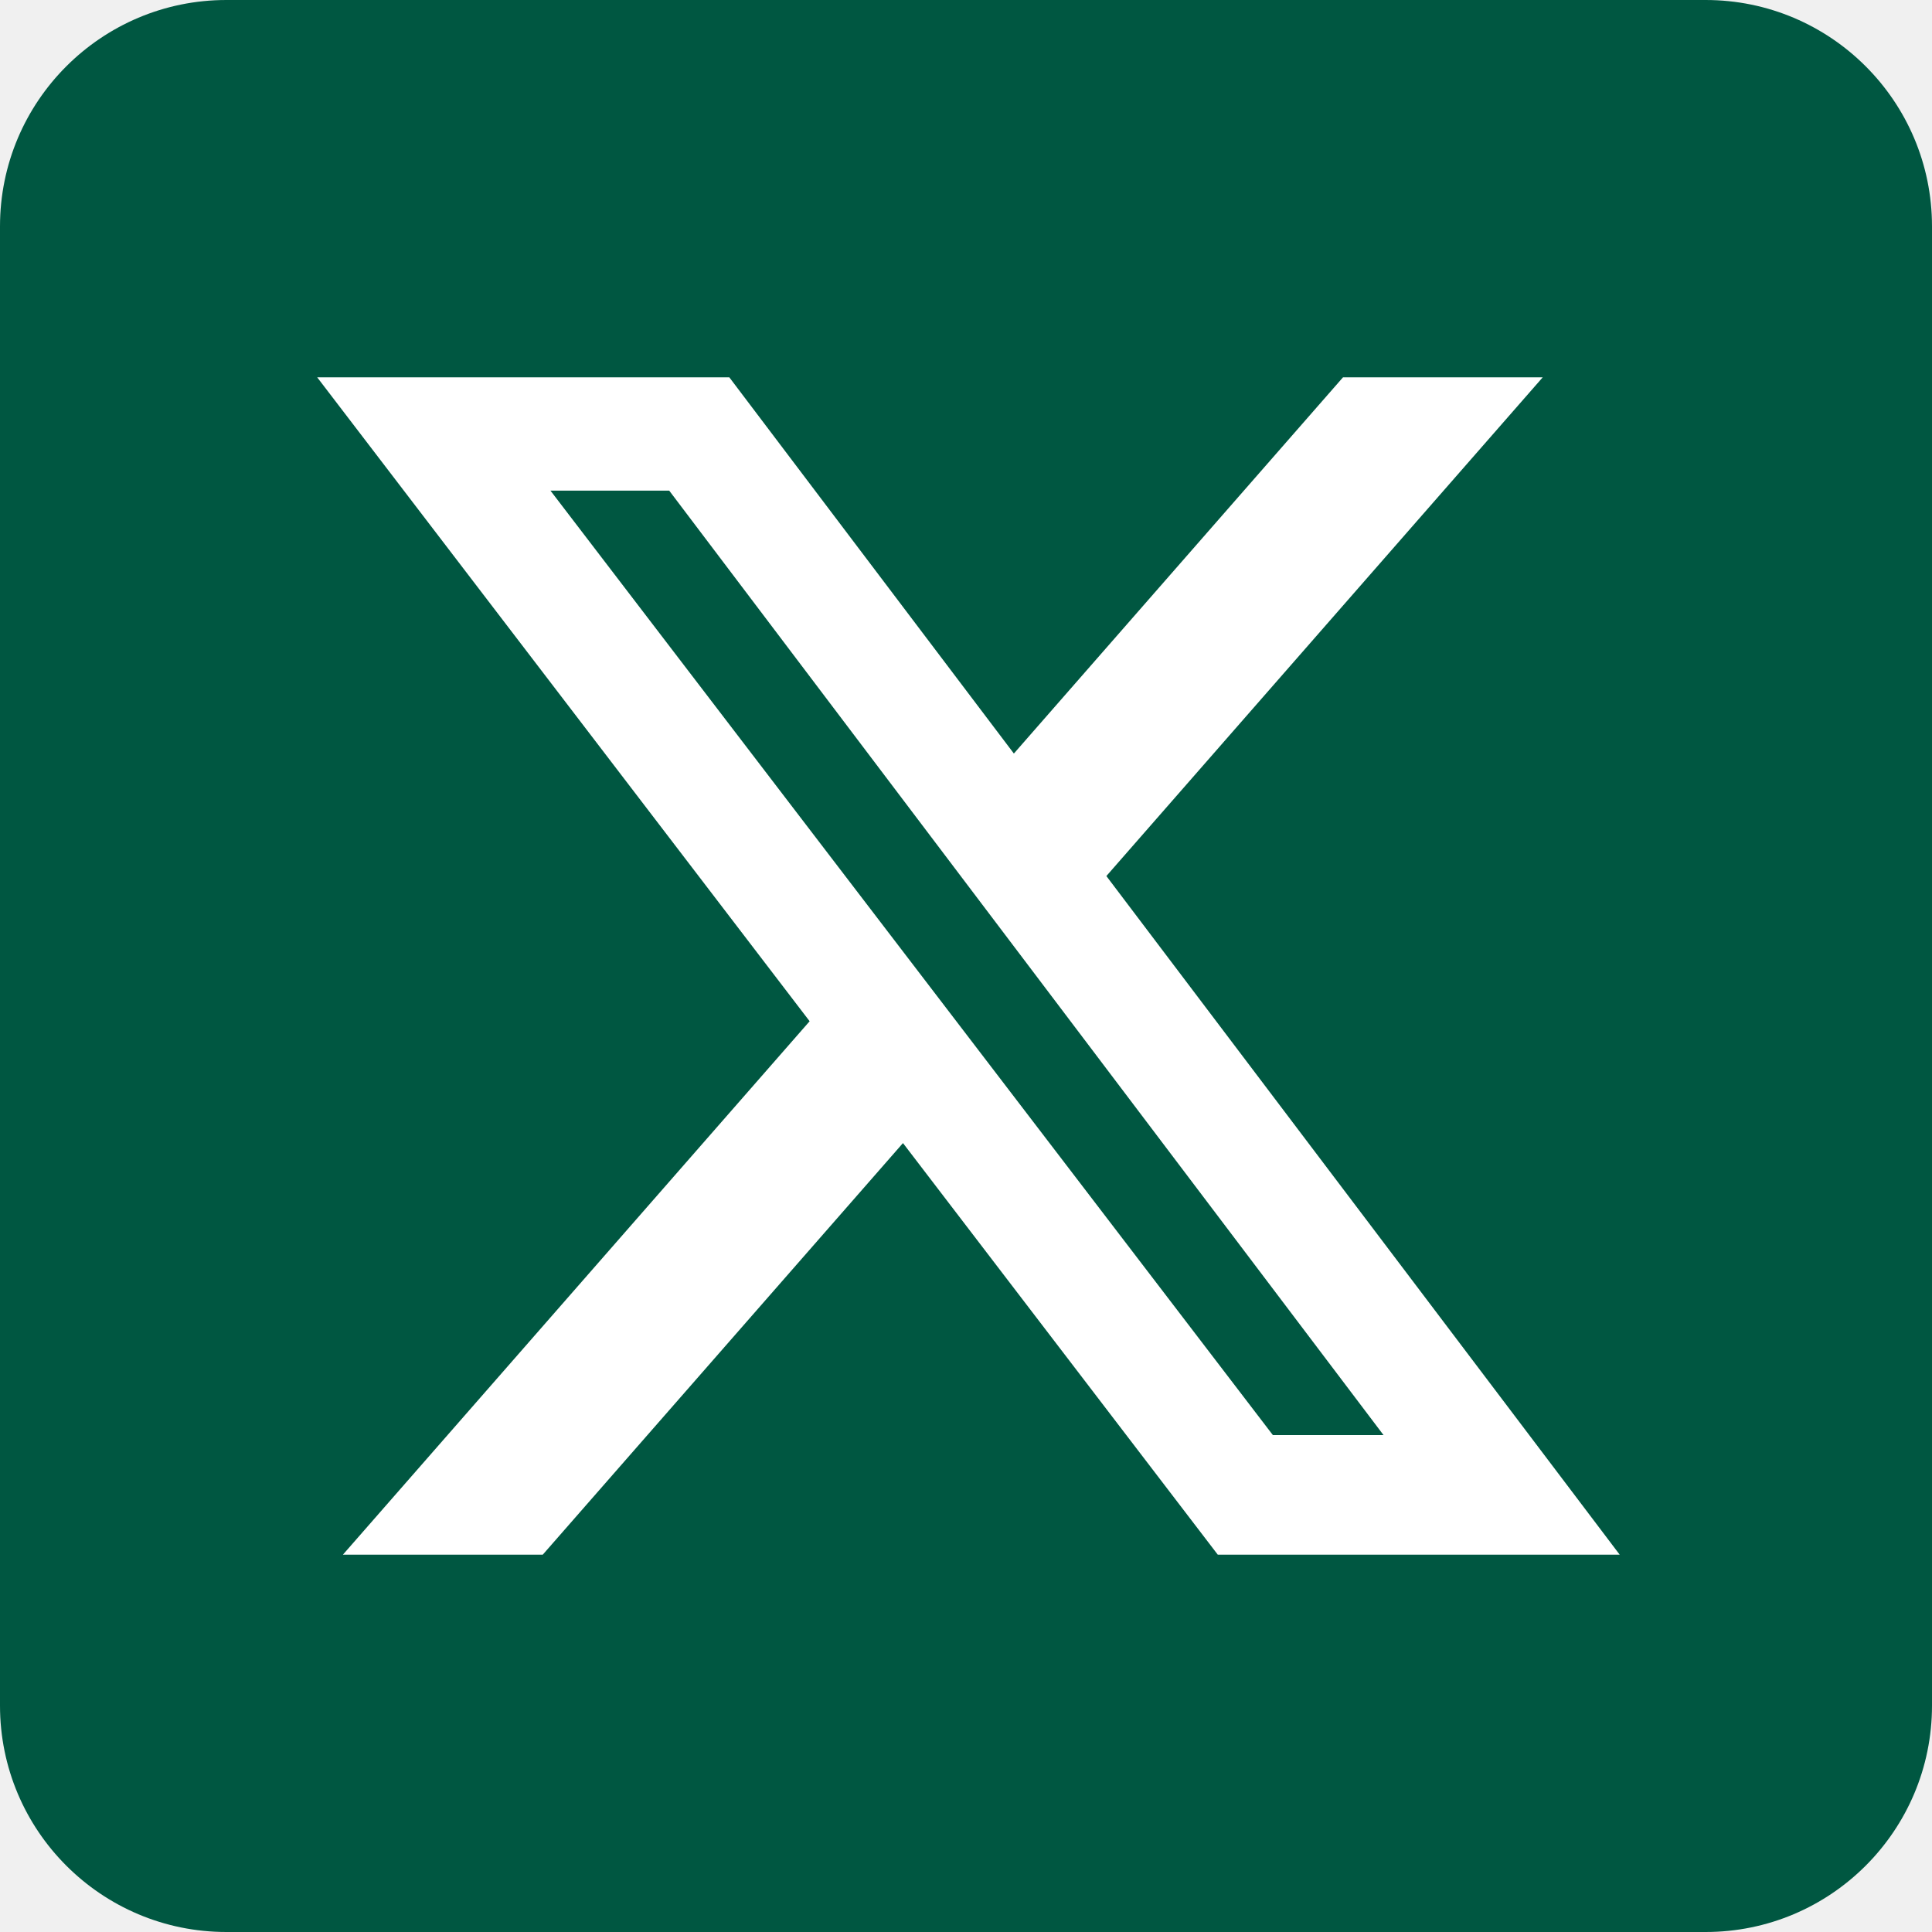
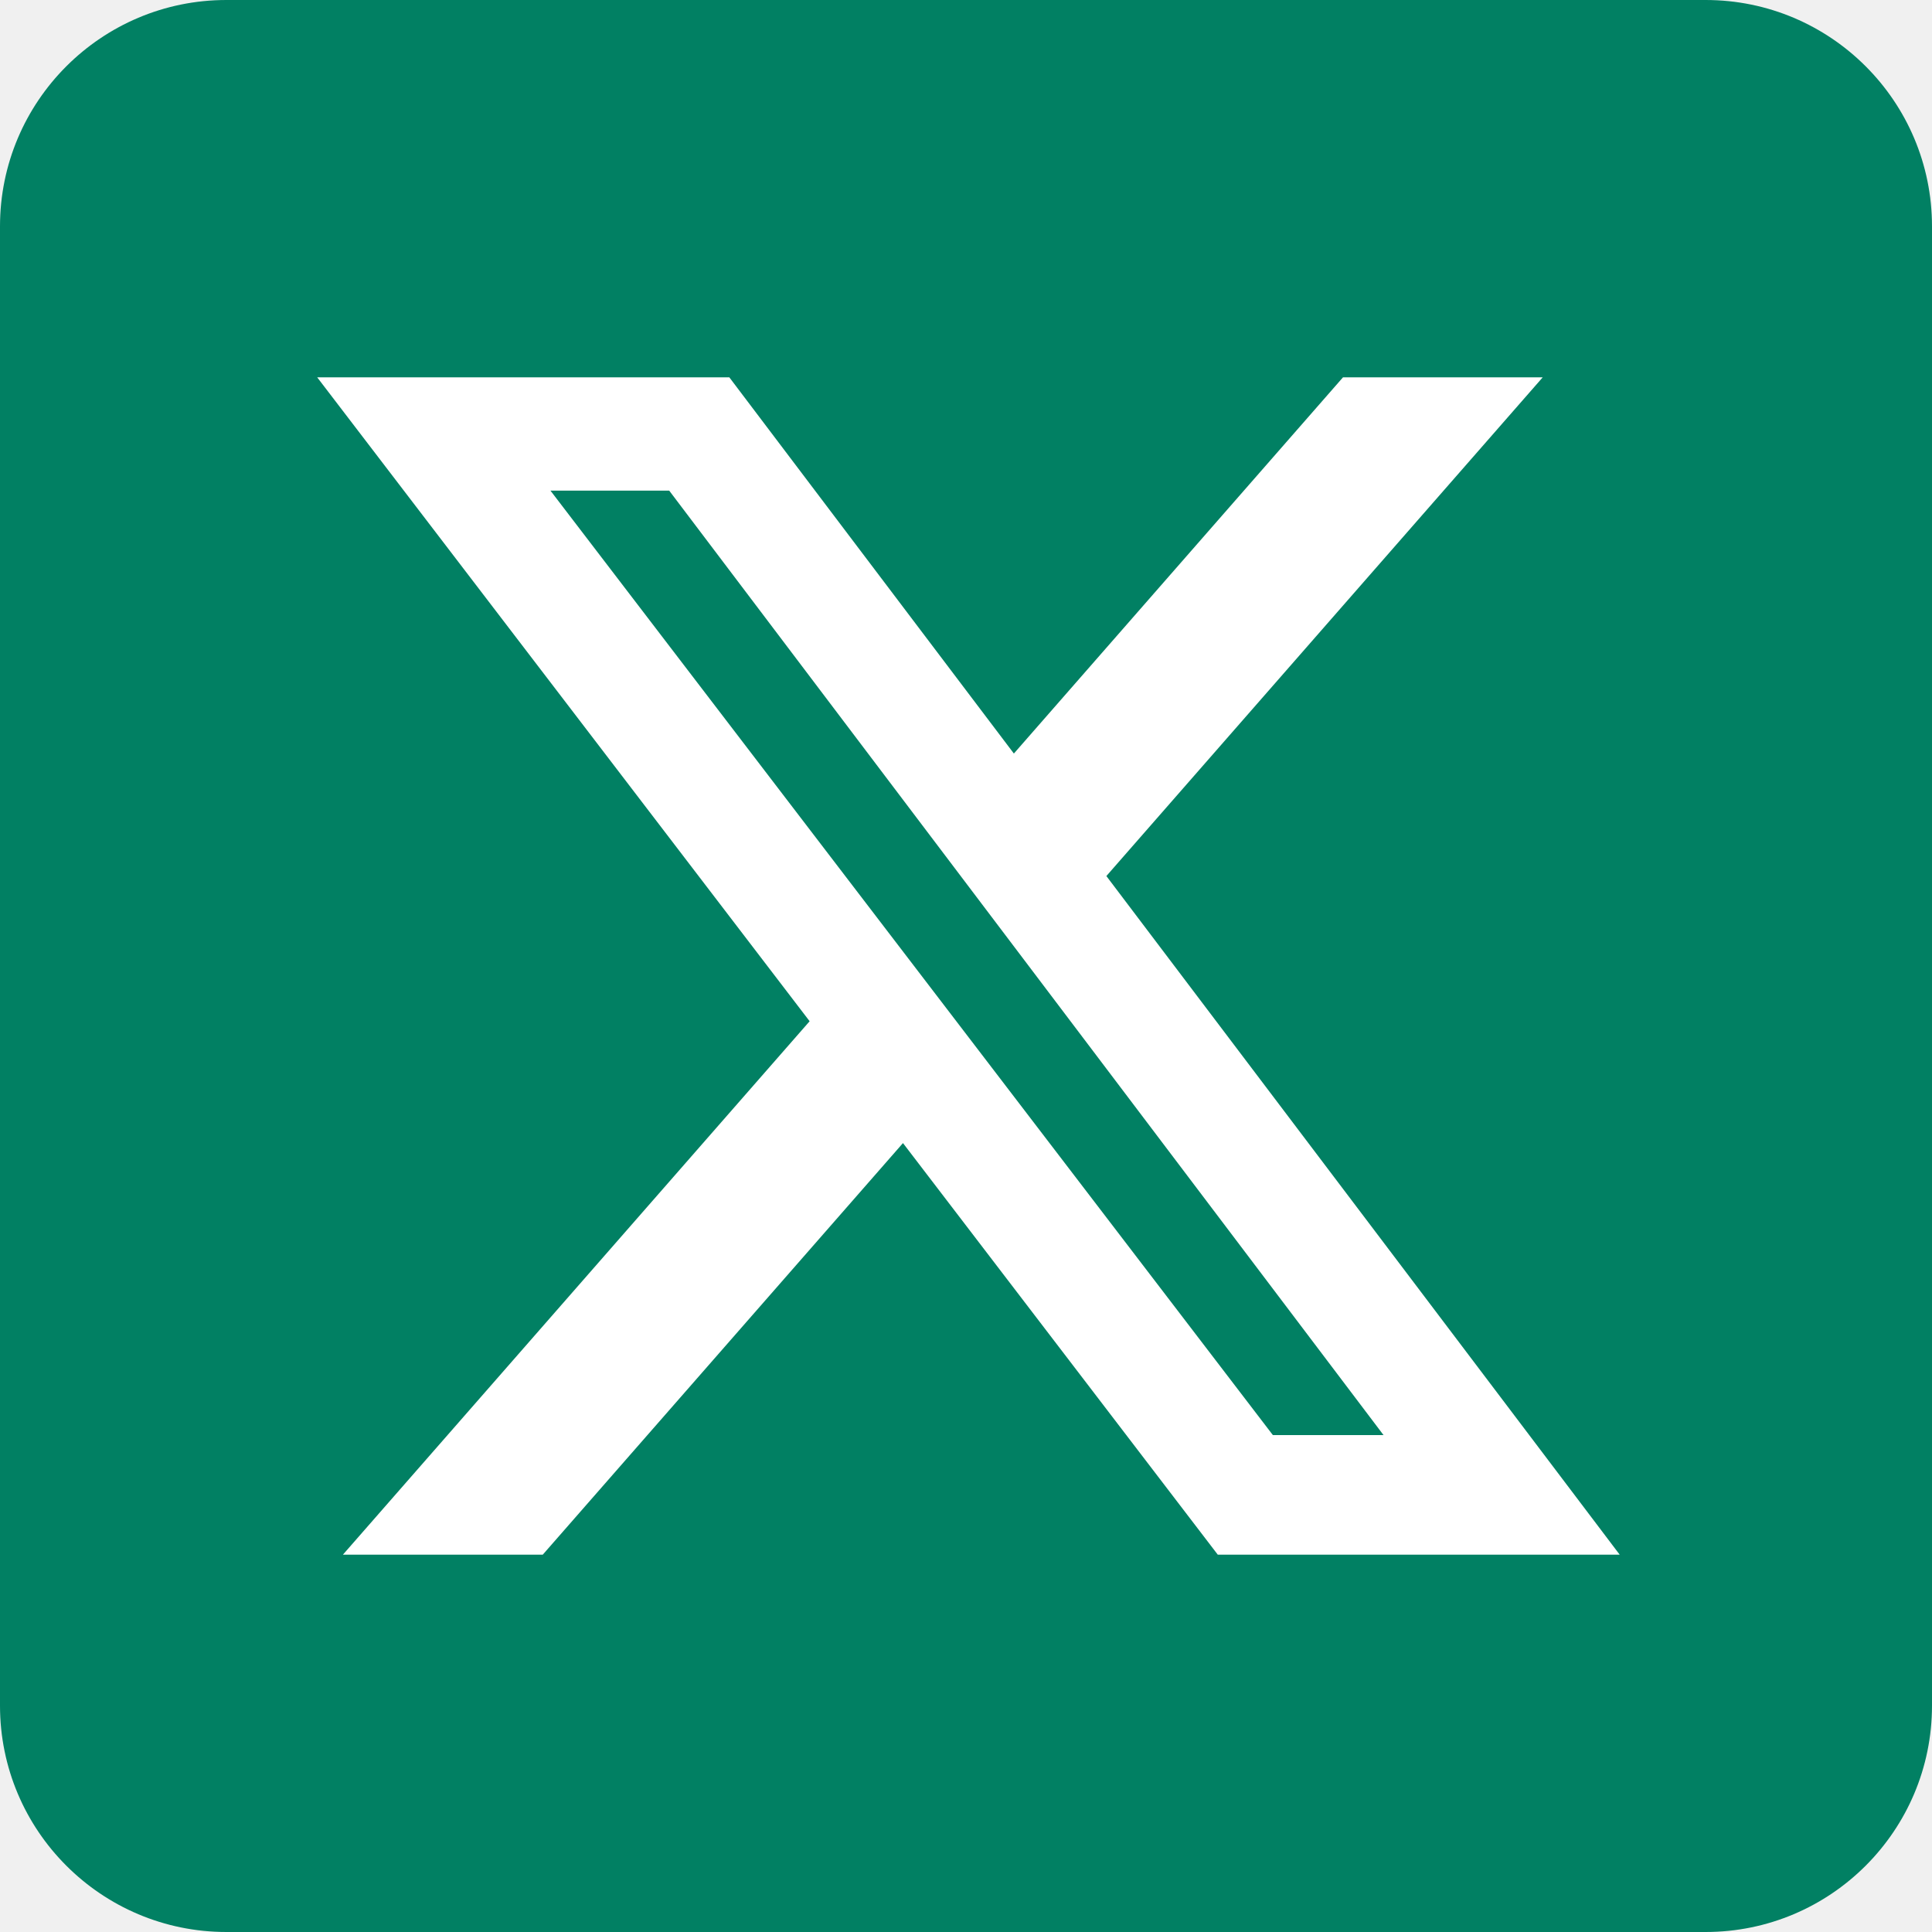
<svg xmlns="http://www.w3.org/2000/svg" fill="none" viewBox="0 0 512 512">
-   <g clip-path="url(#a)" fill="#005741" class="color000000 svgShape">
+   <g clip-path="url(#a)" fill="#018063" class="color000000 svgShape">
    <rect width="512" height="512" rx="60" class="color000000 svgShape" />
    <path fill="#fff" d="M355.904 100h52.928L293.2 232.16 429.232 412H322.72l-83.424-109.072L143.84 412H90.88l123.68-141.36L84.065 100H193.28l75.408 99.696L355.904 100Zm-18.576 280.32h29.328L177.344 130.016h-31.472L337.328 380.32Z" class="  svgShape" />
  </g>
  <defs>
    <clipPath id="a">
      <path fill="#fff" class="  svgShape" d="M0 0h512v512H0z" />
    </clipPath>
  </defs>
</svg>
